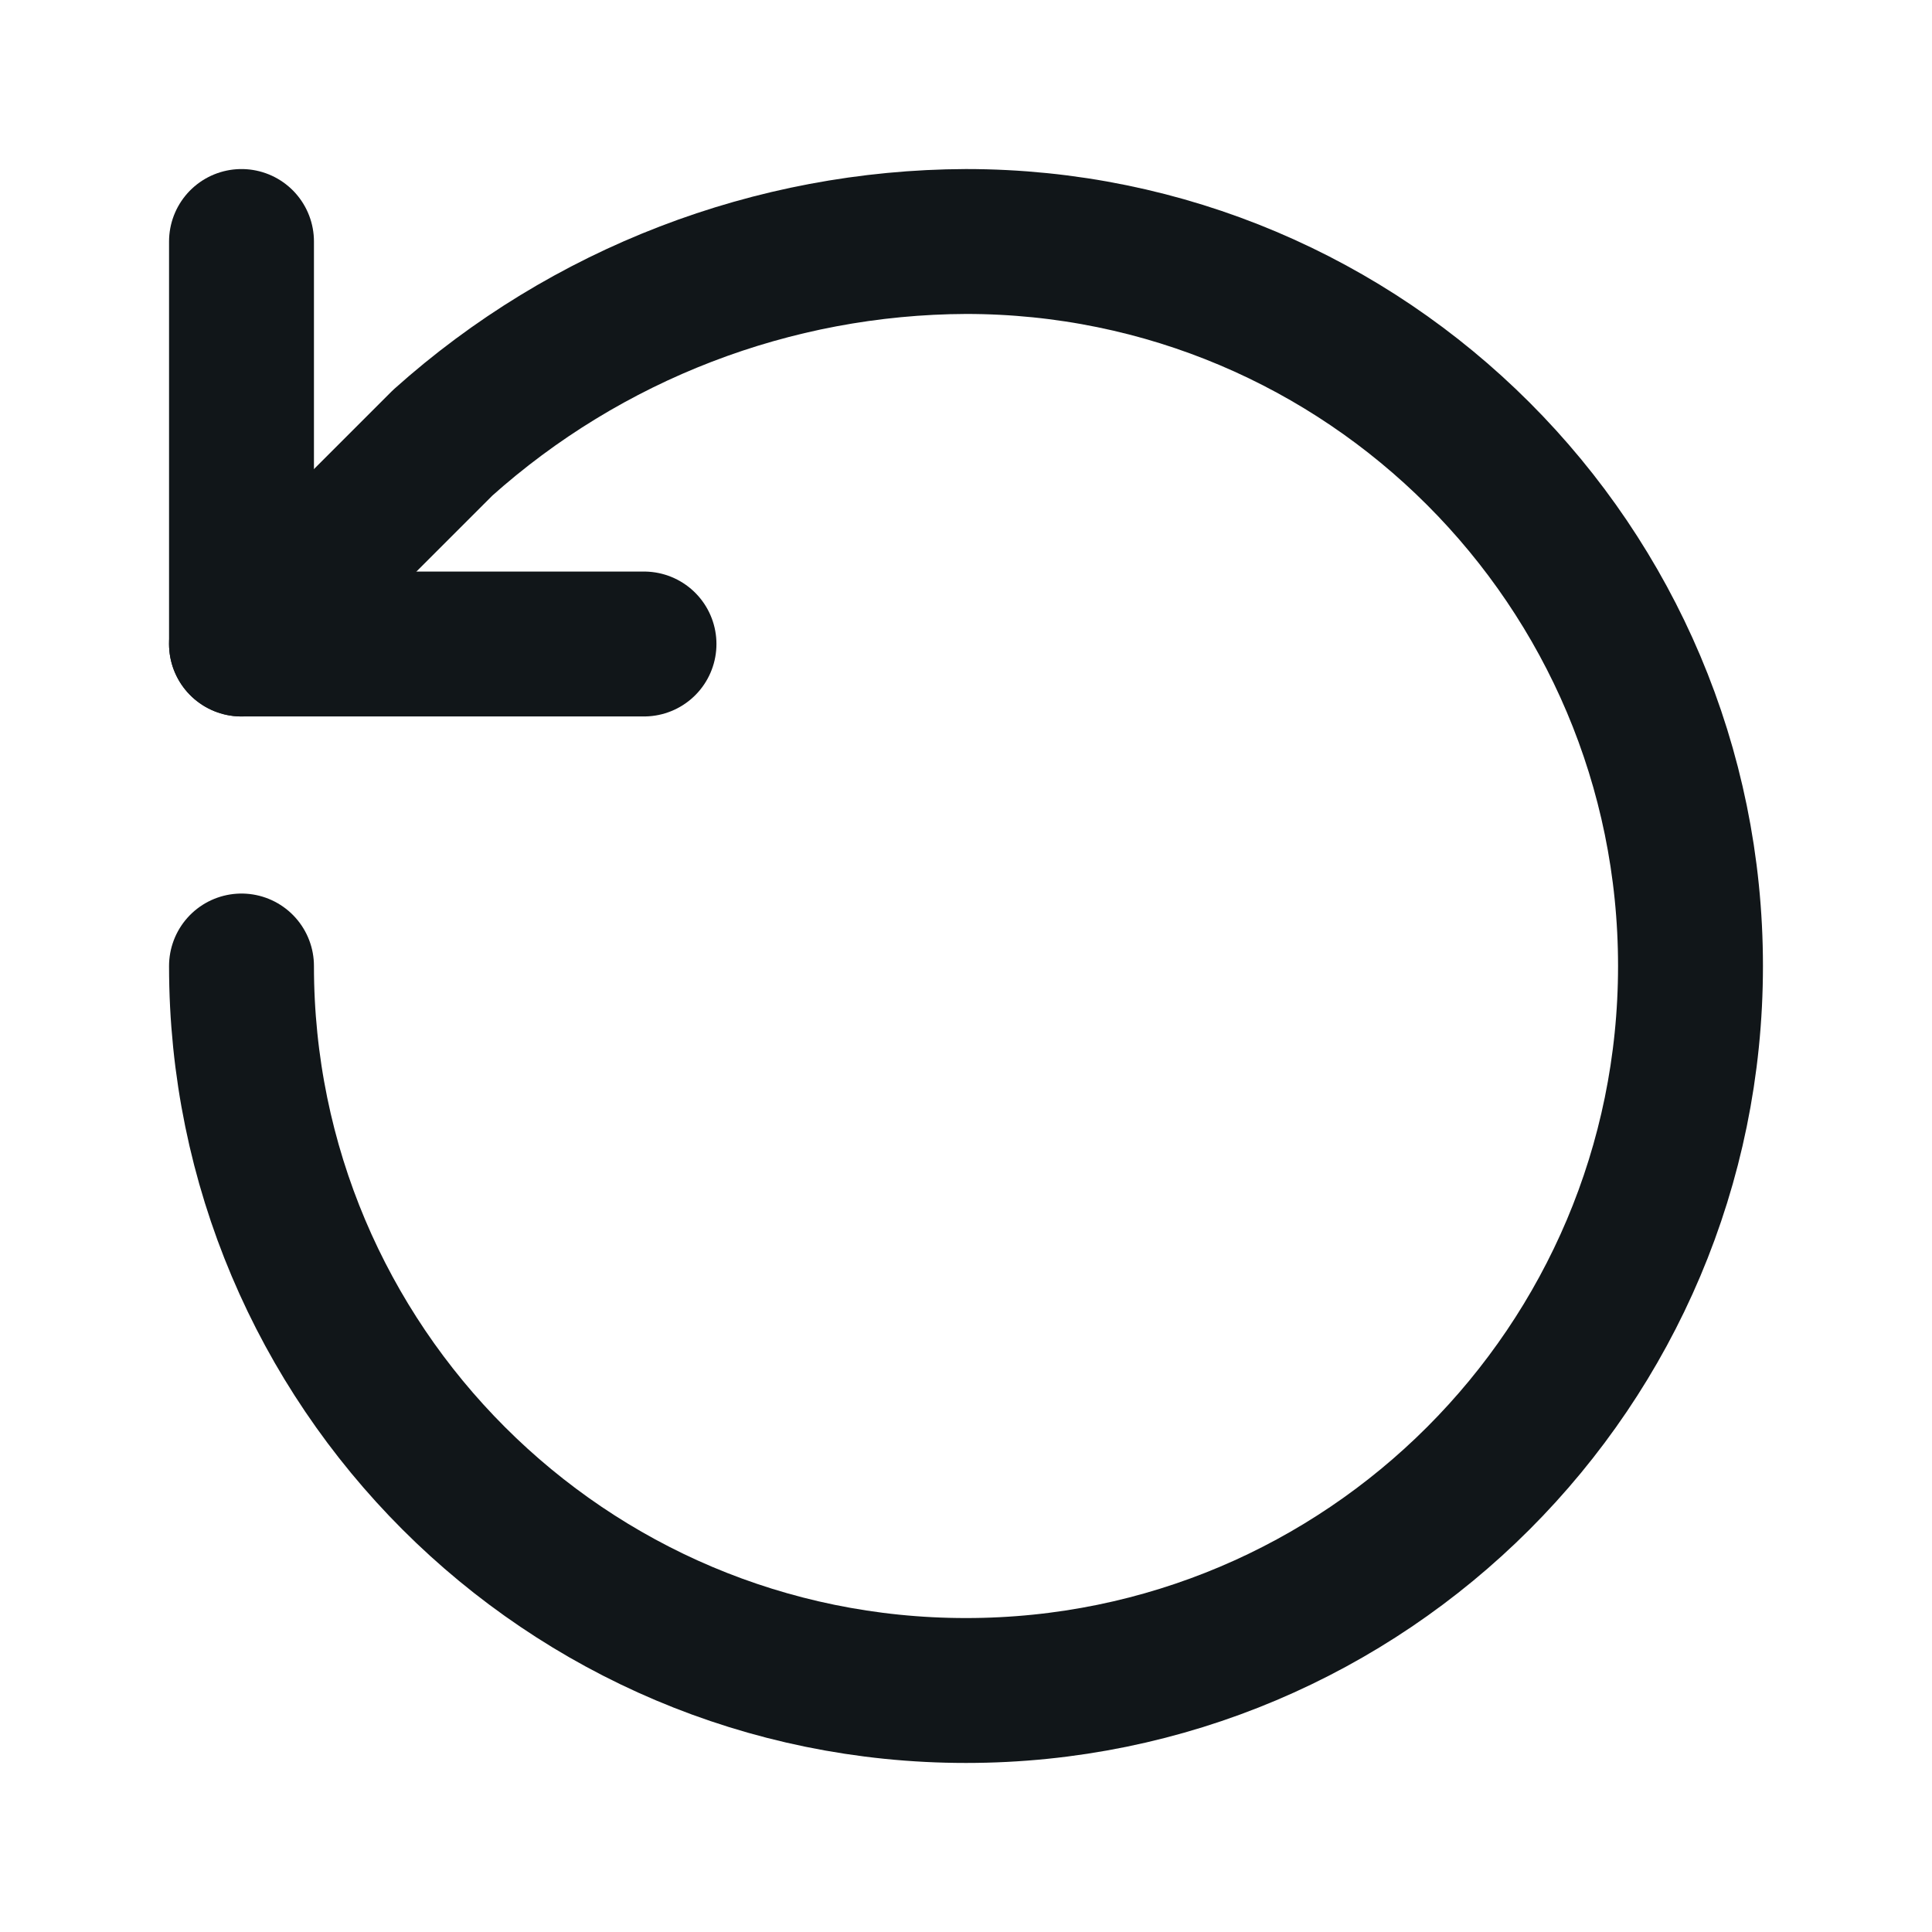
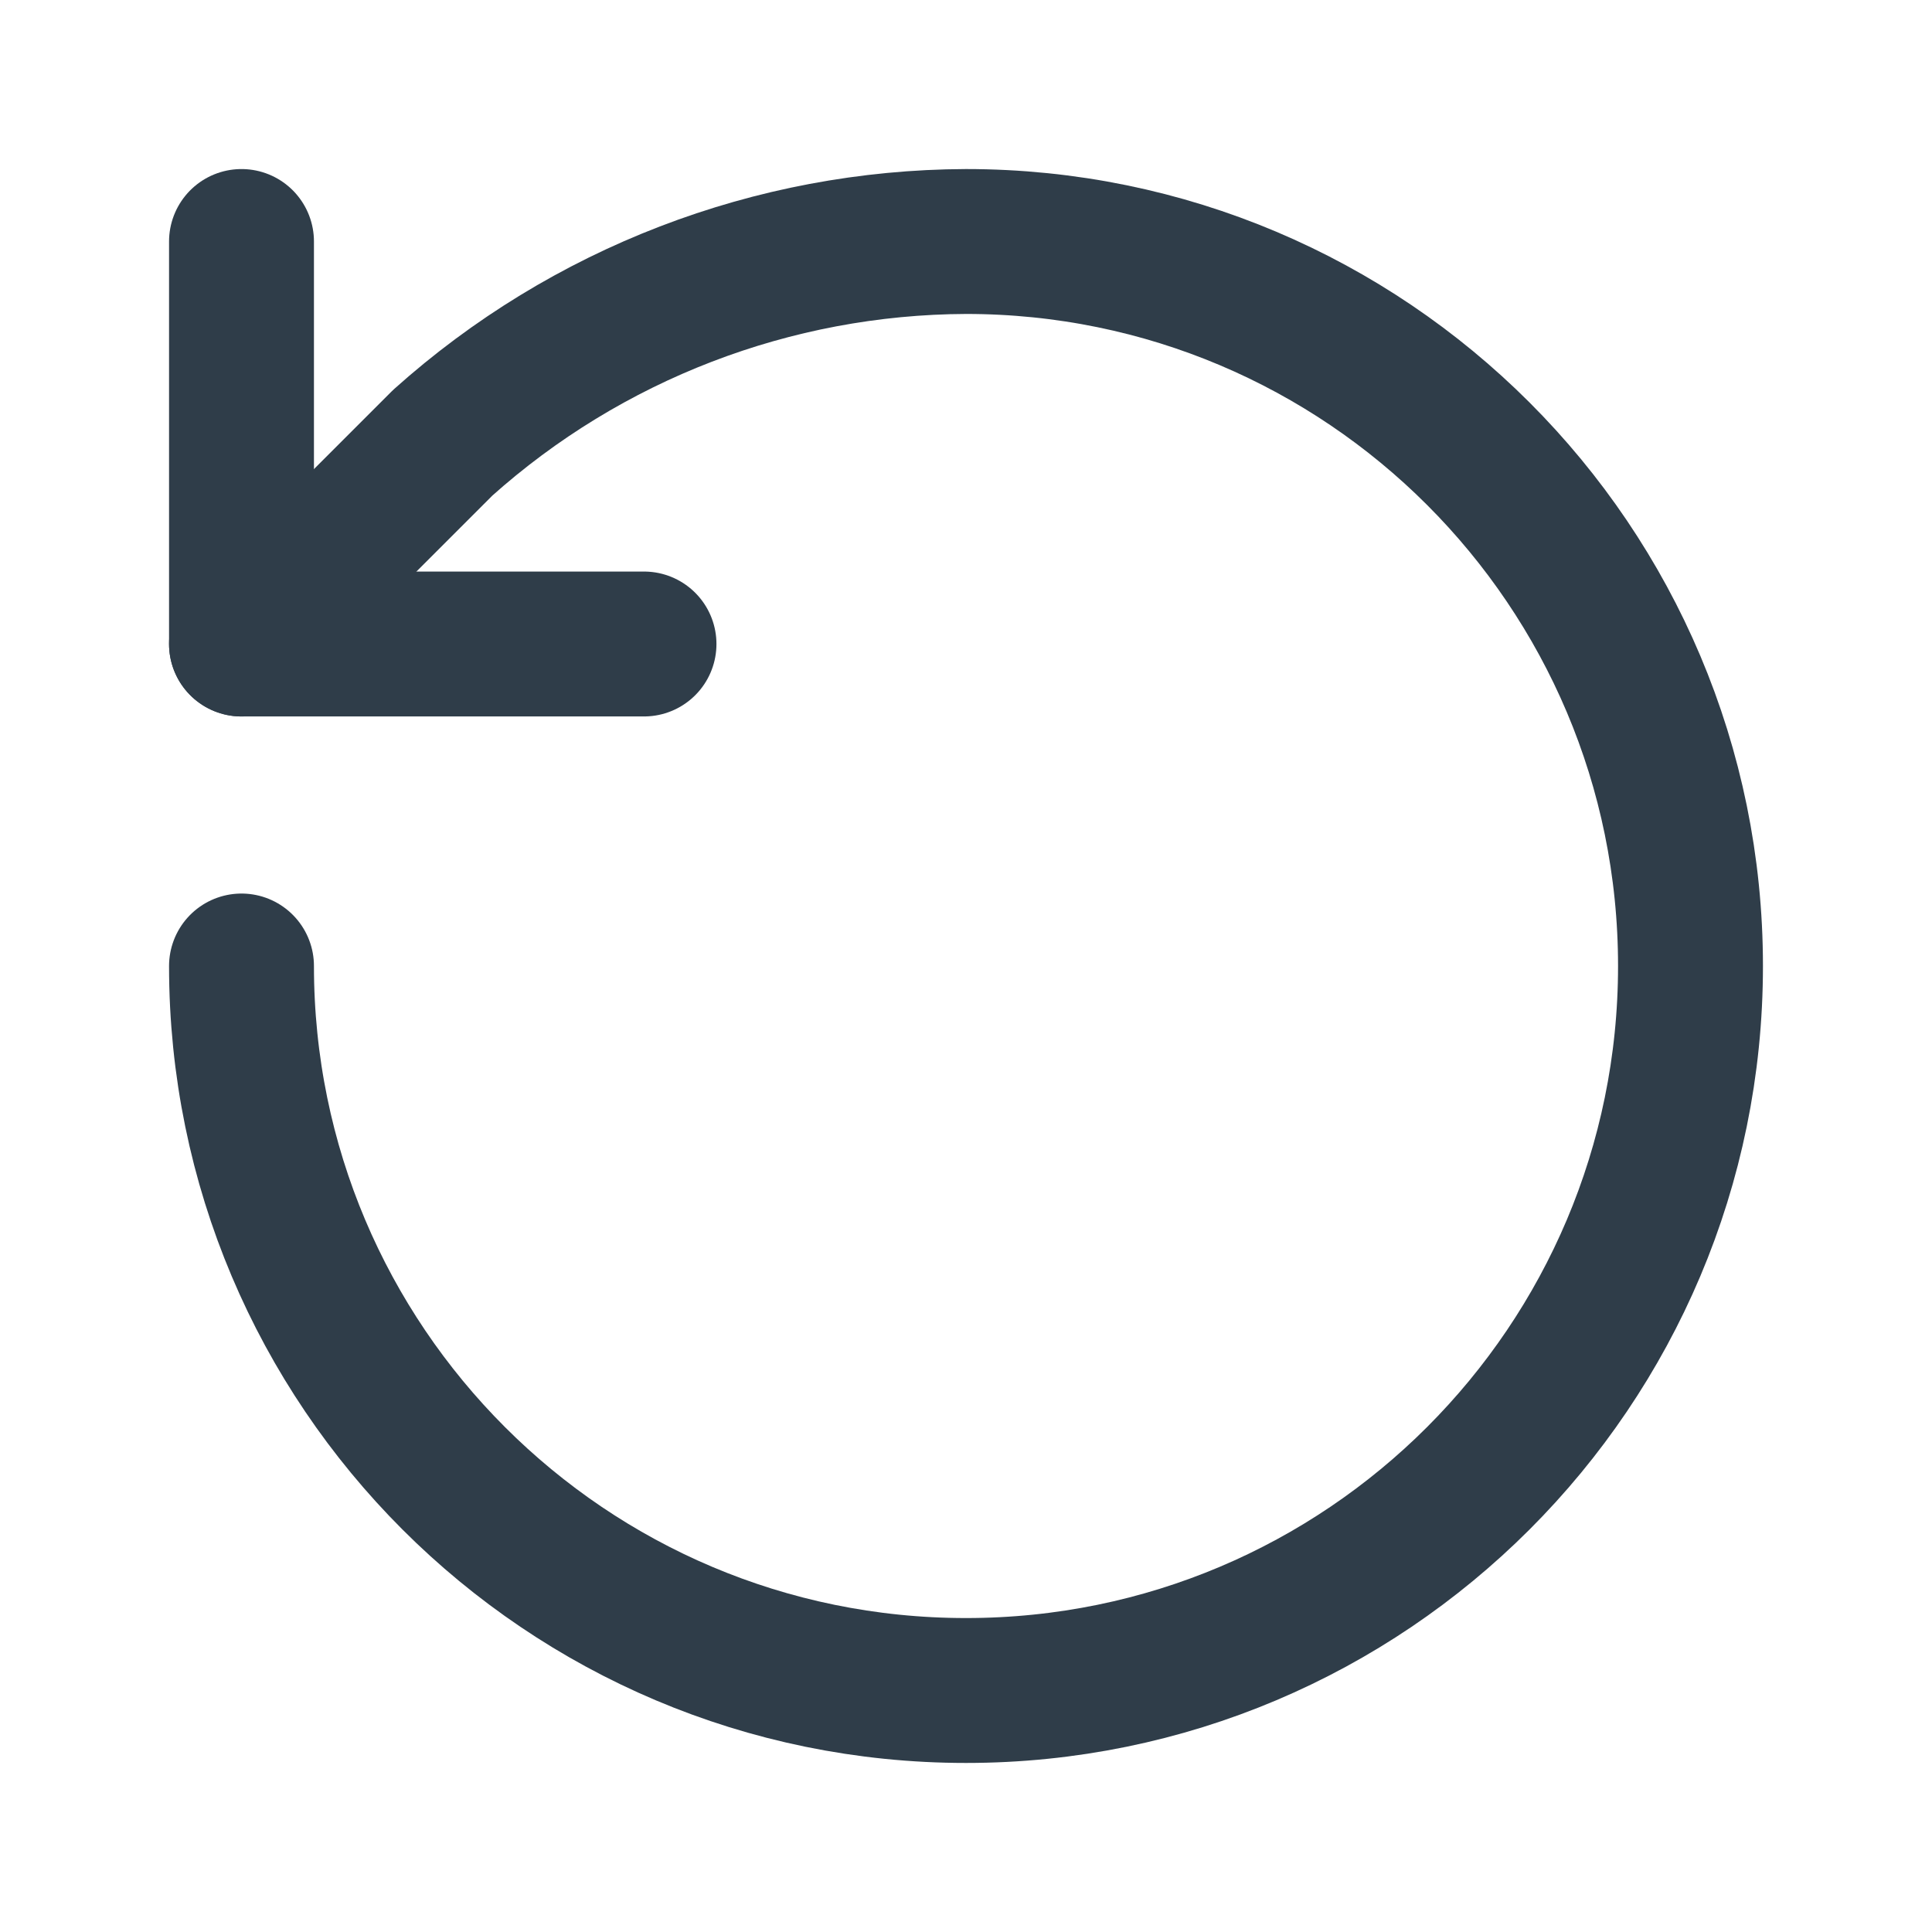
- <svg xmlns="http://www.w3.org/2000/svg" viewBox="0 0 24 24" fill="none" stroke="#111619" stroke-width="1.8" stroke-linecap="round" stroke-linejoin="round">
+ <svg xmlns="http://www.w3.org/2000/svg" viewBox="0 0 24 24" fill="none" stroke="#2f3d49" stroke-width="1.8" stroke-linecap="round" stroke-linejoin="round">
  <path d="M3 12a9 9 0 1 0 9-9 9.8 9.8 0 0 0-6.5 2.5L3 8" />
  <polyline points="3 3 3 8 8 8" />
</svg>
